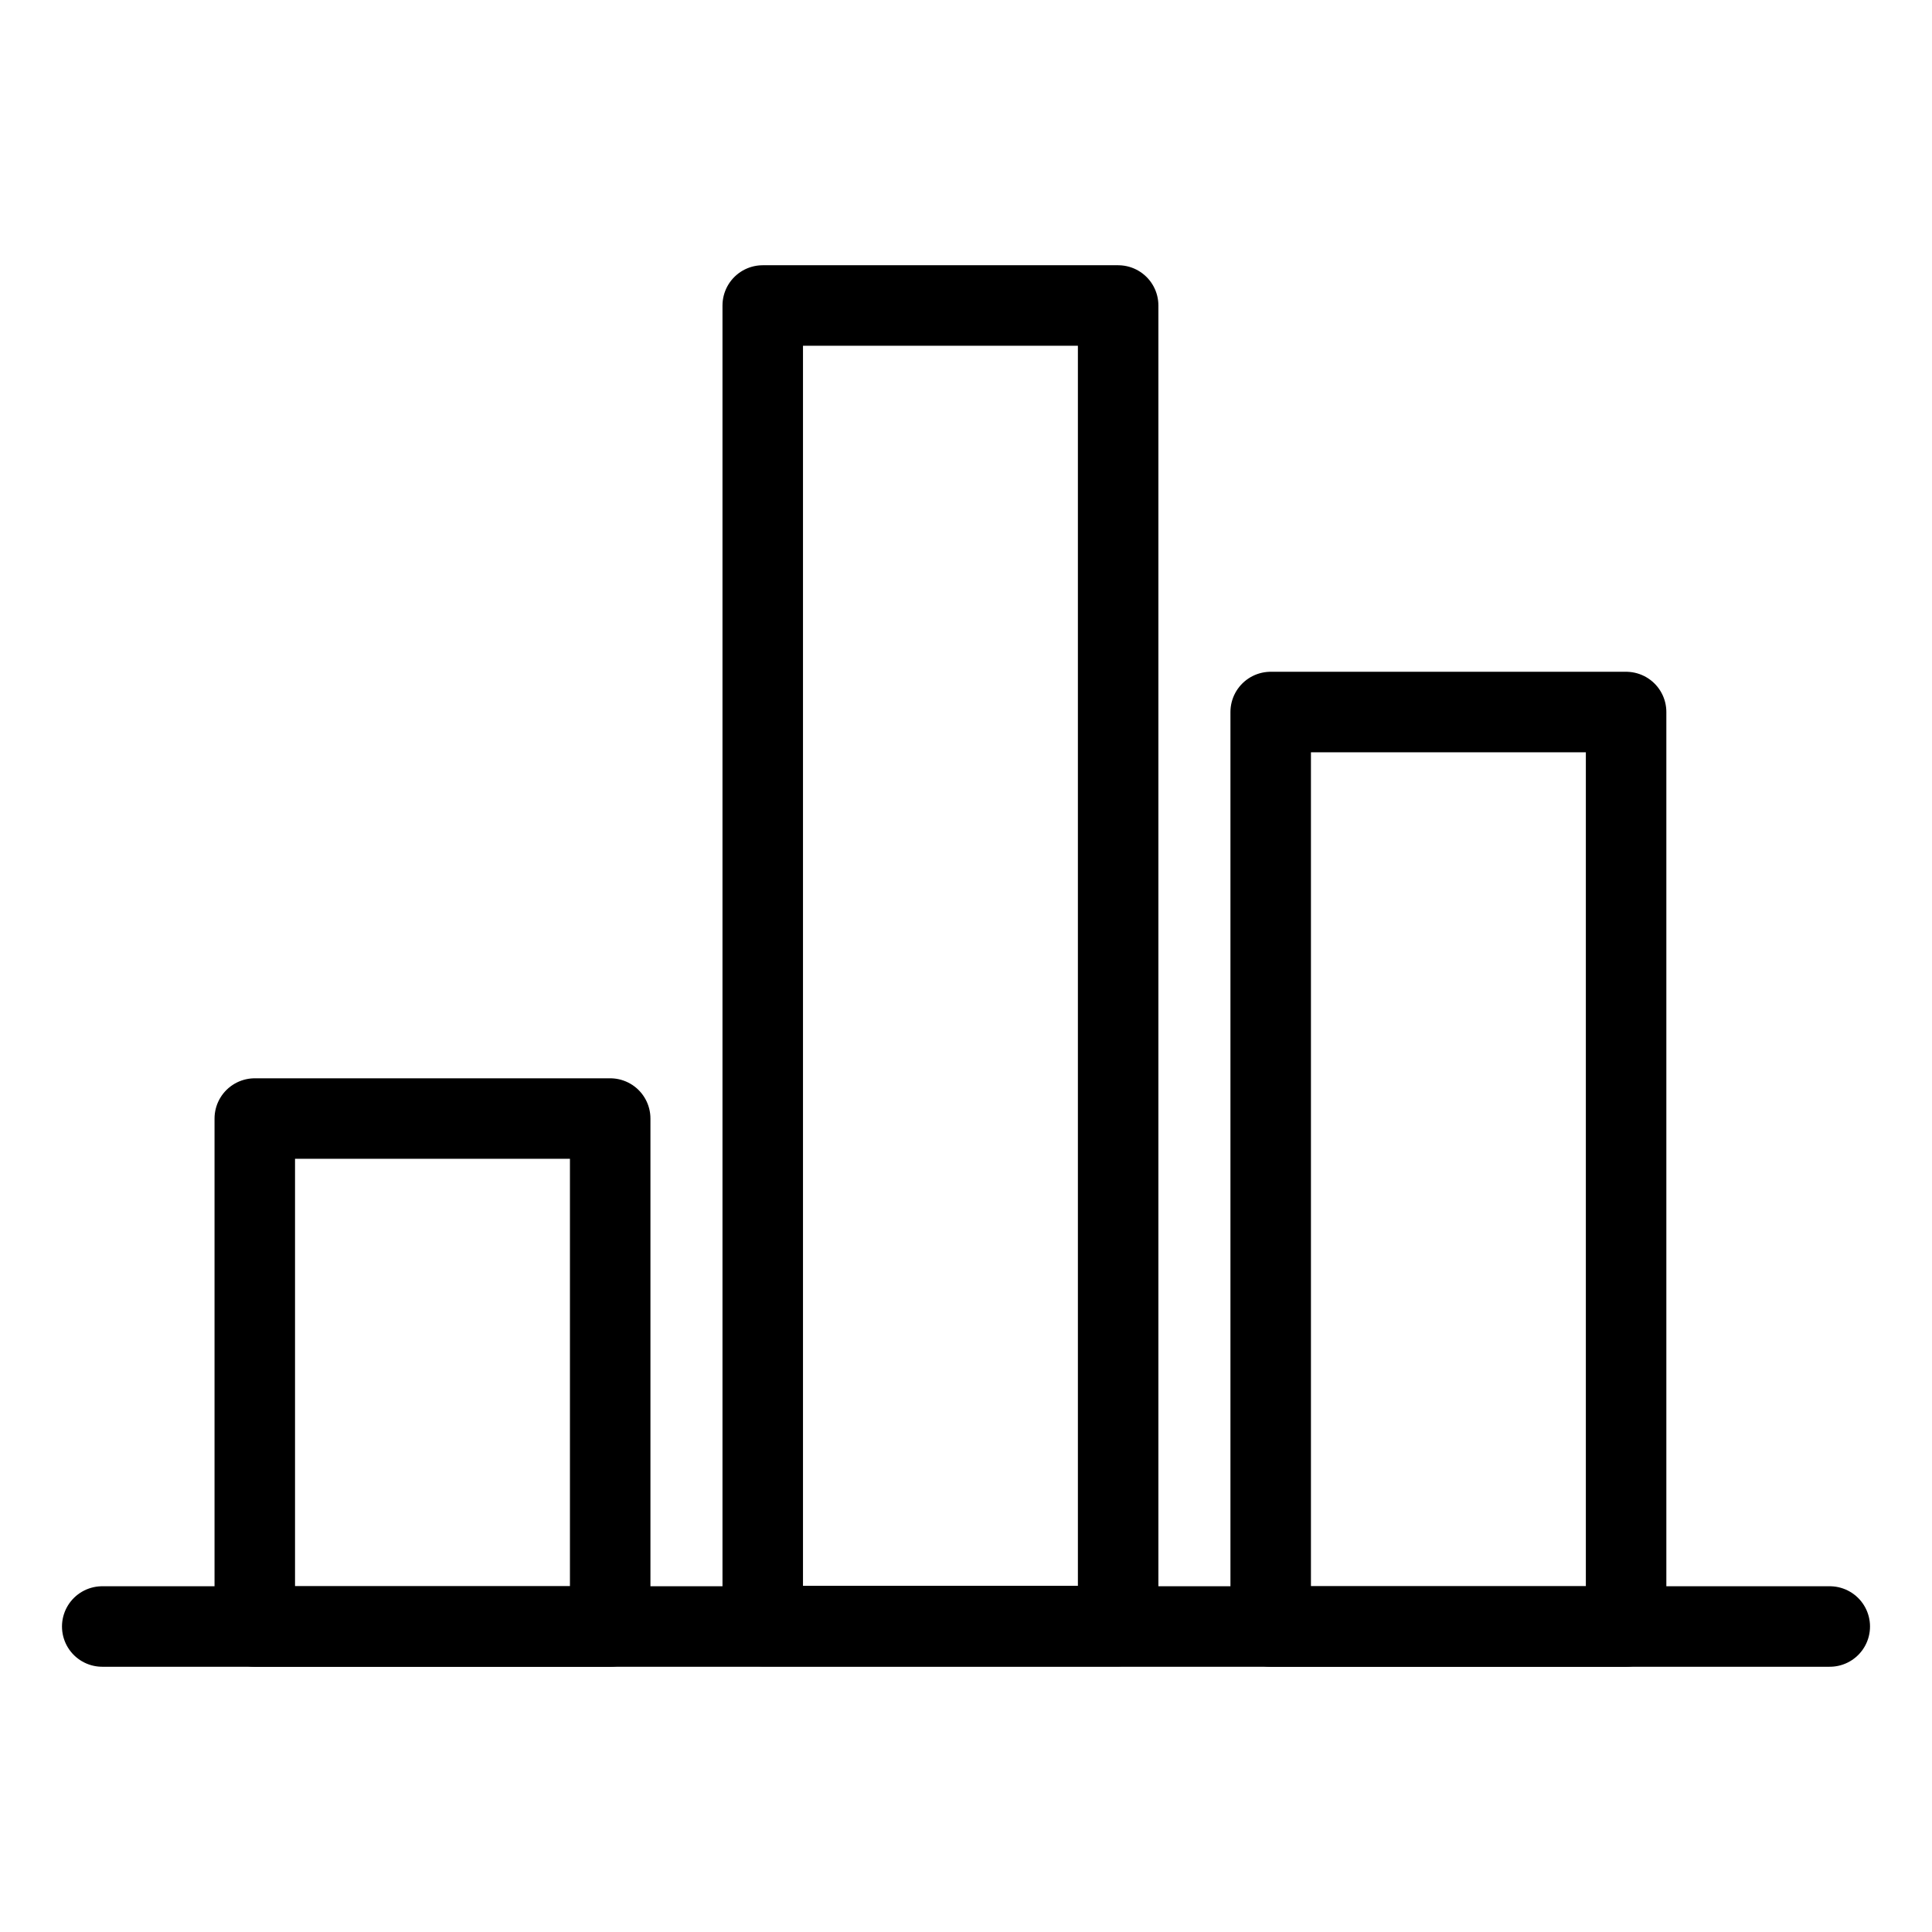
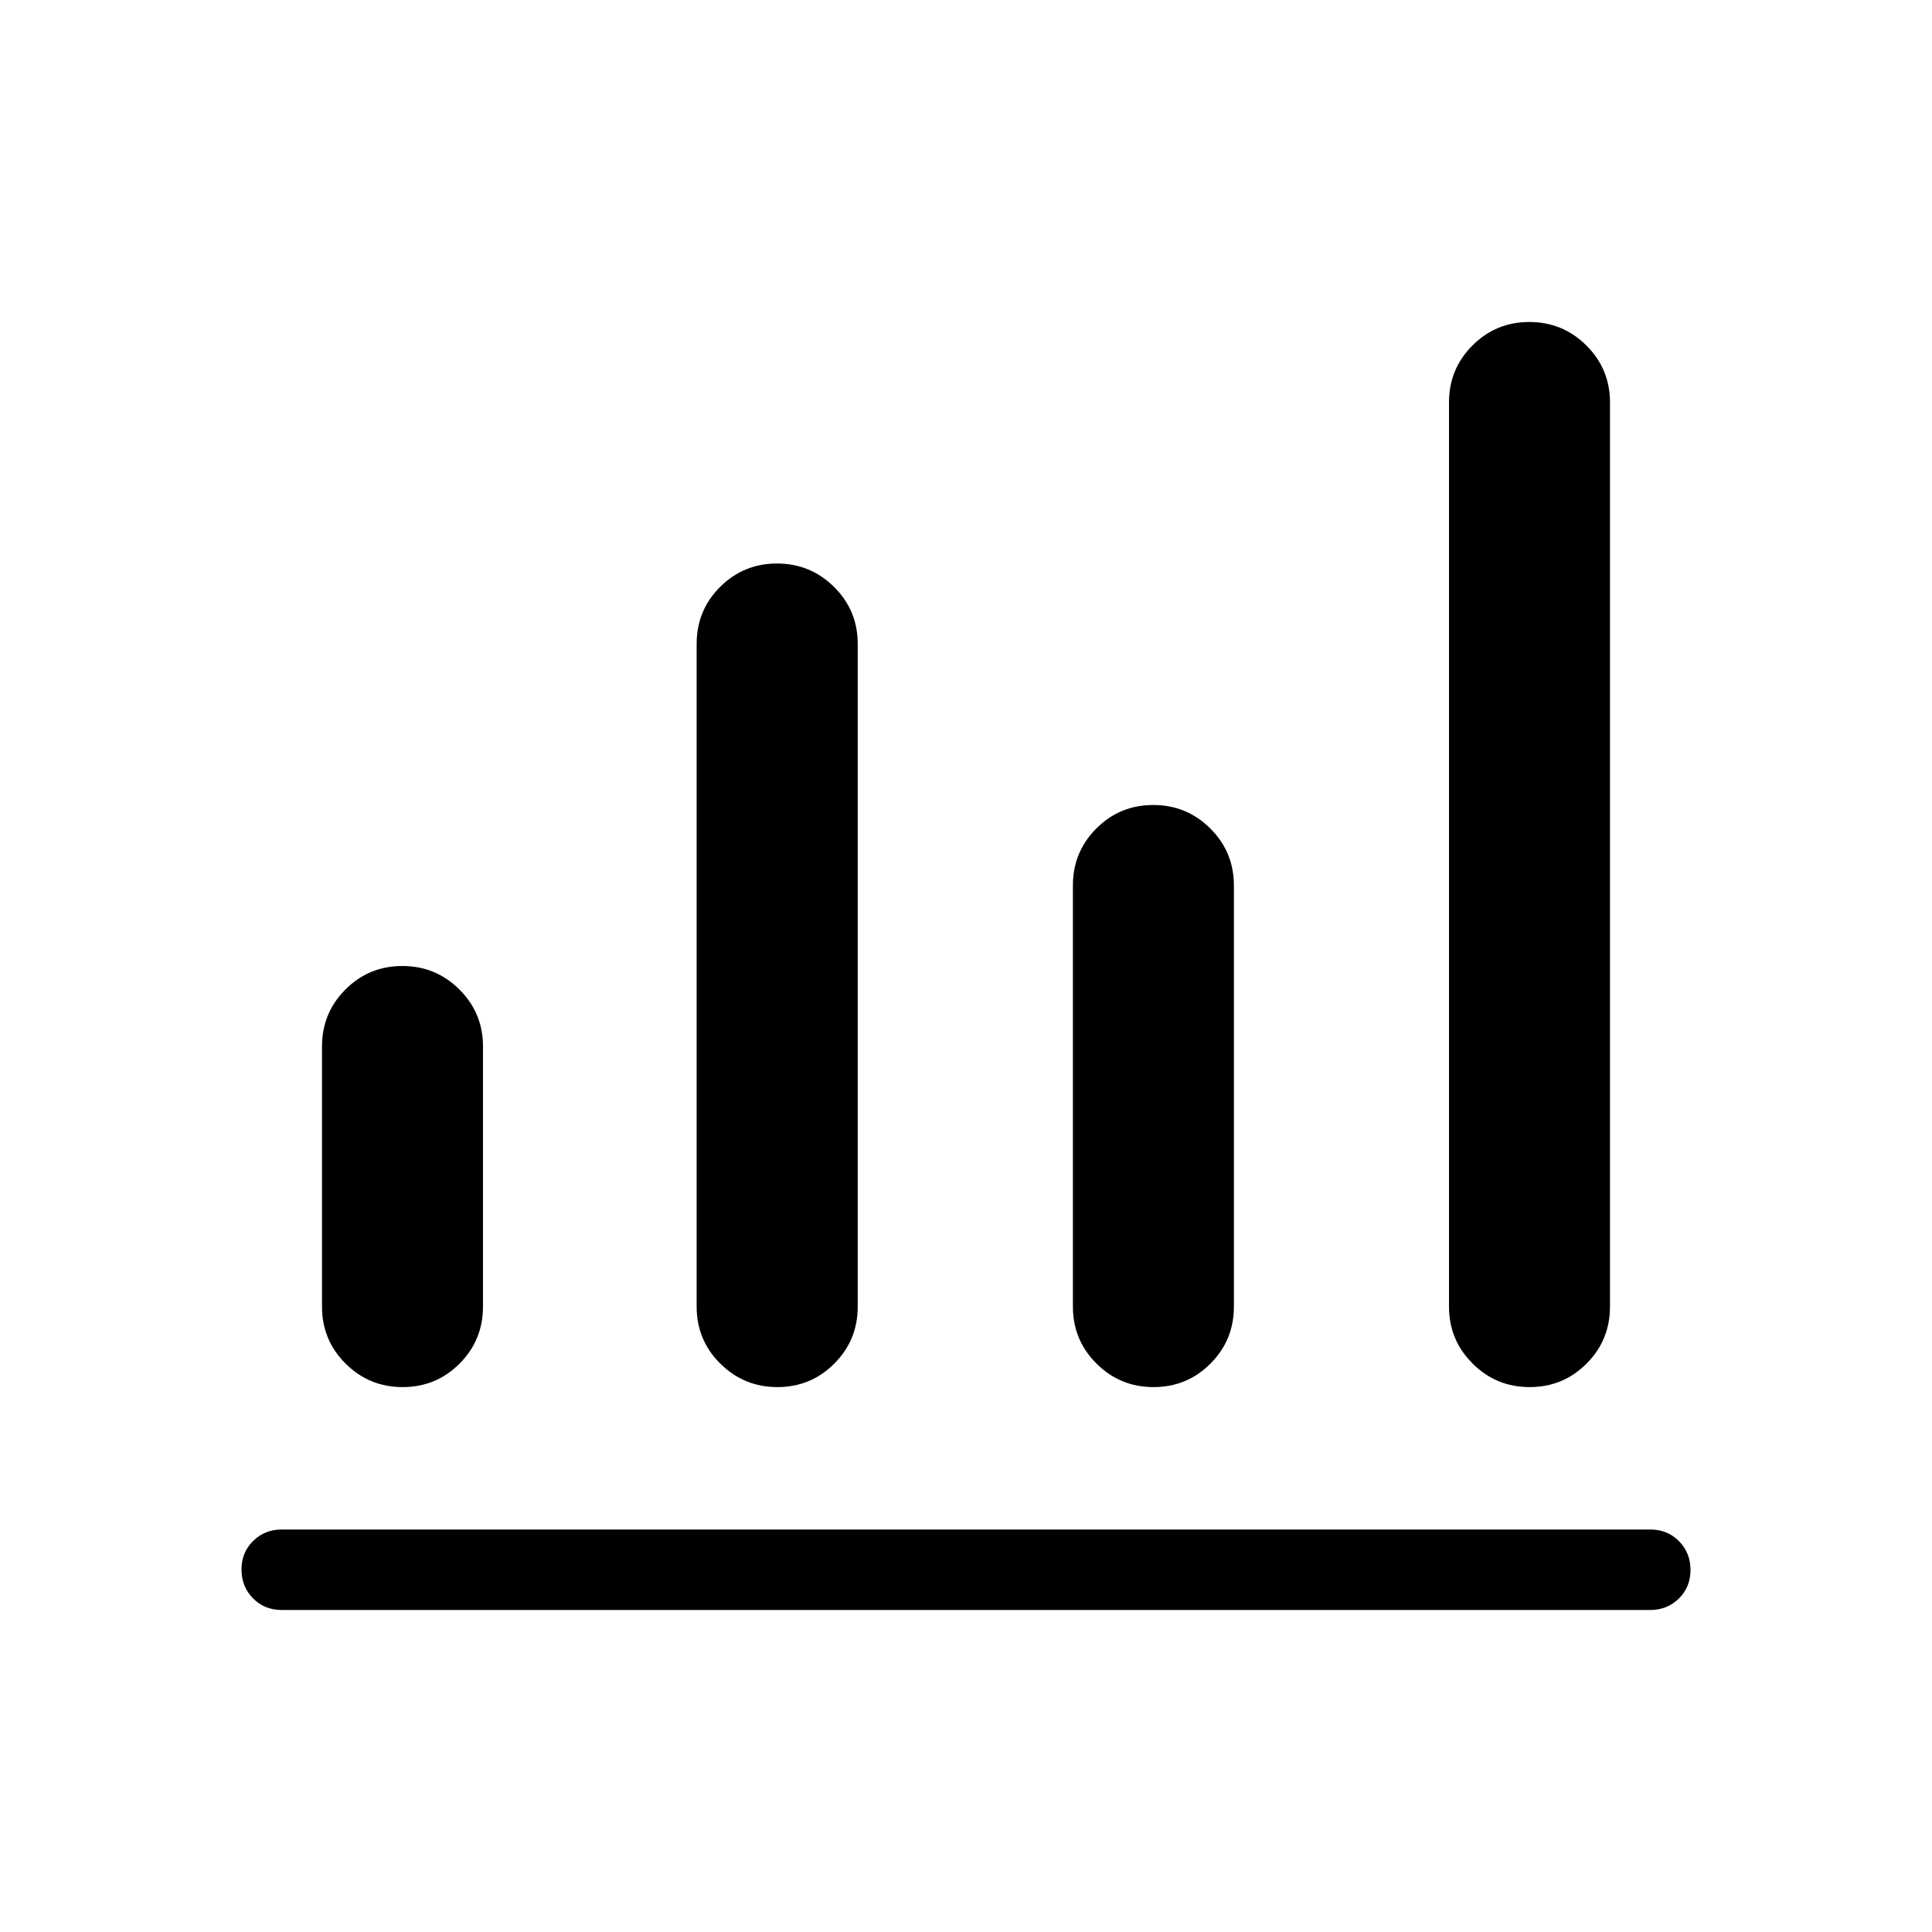
- <svg xmlns="http://www.w3.org/2000/svg" version="1.1" width="48" height="48" viewBox="0 0 48 48">
-   <line style="fill:none;stroke:#000000;stroke-width:2;stroke-linecap:round;stroke-linejoin:round;stroke-opacity:1" x1="2.54" y1="40.41" x2="45.46" y2="40.41" />
-   <rect style="fill:none;stroke:#000000;stroke-width:2;stroke-linecap:round;stroke-linejoin:round;stroke-opacity:1" x="6.33" y="27.79" width="8.83" height="12.62" />
-   <rect style="fill:none;stroke:#000000;stroke-width:2;stroke-linecap:round;stroke-linejoin:round;stroke-opacity:1" x="18.95" y="7.59" width="8.83" height="32.81" />
-   <rect style="fill:none;stroke:#000000;stroke-width:2;stroke-linecap:round;stroke-linejoin:round;stroke-opacity:1" x="31.57" y="17.69" width="8.83" height="22.72" />
+ <svg xmlns="http://www.w3.org/2000/svg" width="24" height="24" viewBox="0 0 24 24">
+   <path fill="#000" d="M3.5 20q-.213 0-.356-.144T3 19.499t.144-.356T3.5 19h17q.213 0 .356.144t.144.357t-.144.356T20.5 20zm.793-3.061Q4 16.648 4 16.231V13q0-.417.291-.708q.291-.292.707-.292t.709.292T6 13v3.23q0 .418-.291.709q-.291.292-.707.292t-.709-.292m4.654 0q-.293-.292-.293-.708V8q0-.417.29-.708Q9.237 7 9.652 7t.71.292q.293.291.293.708v8.23q0 .418-.291.709q-.291.292-.707.292t-.709-.292m4.673 0q-.293-.292-.293-.708V11q0-.417.291-.708q.291-.292.707-.292t.709.292t.293.708v5.23q0 .418-.291.709q-.291.292-.707.292t-.709-.292m4.673 0Q18 16.648 18 16.231V5q0-.417.291-.708q.291-.292.707-.292t.709.292T20 5v11.23q0 .418-.291.709q-.291.292-.707.292t-.709-.292" />
</svg>
